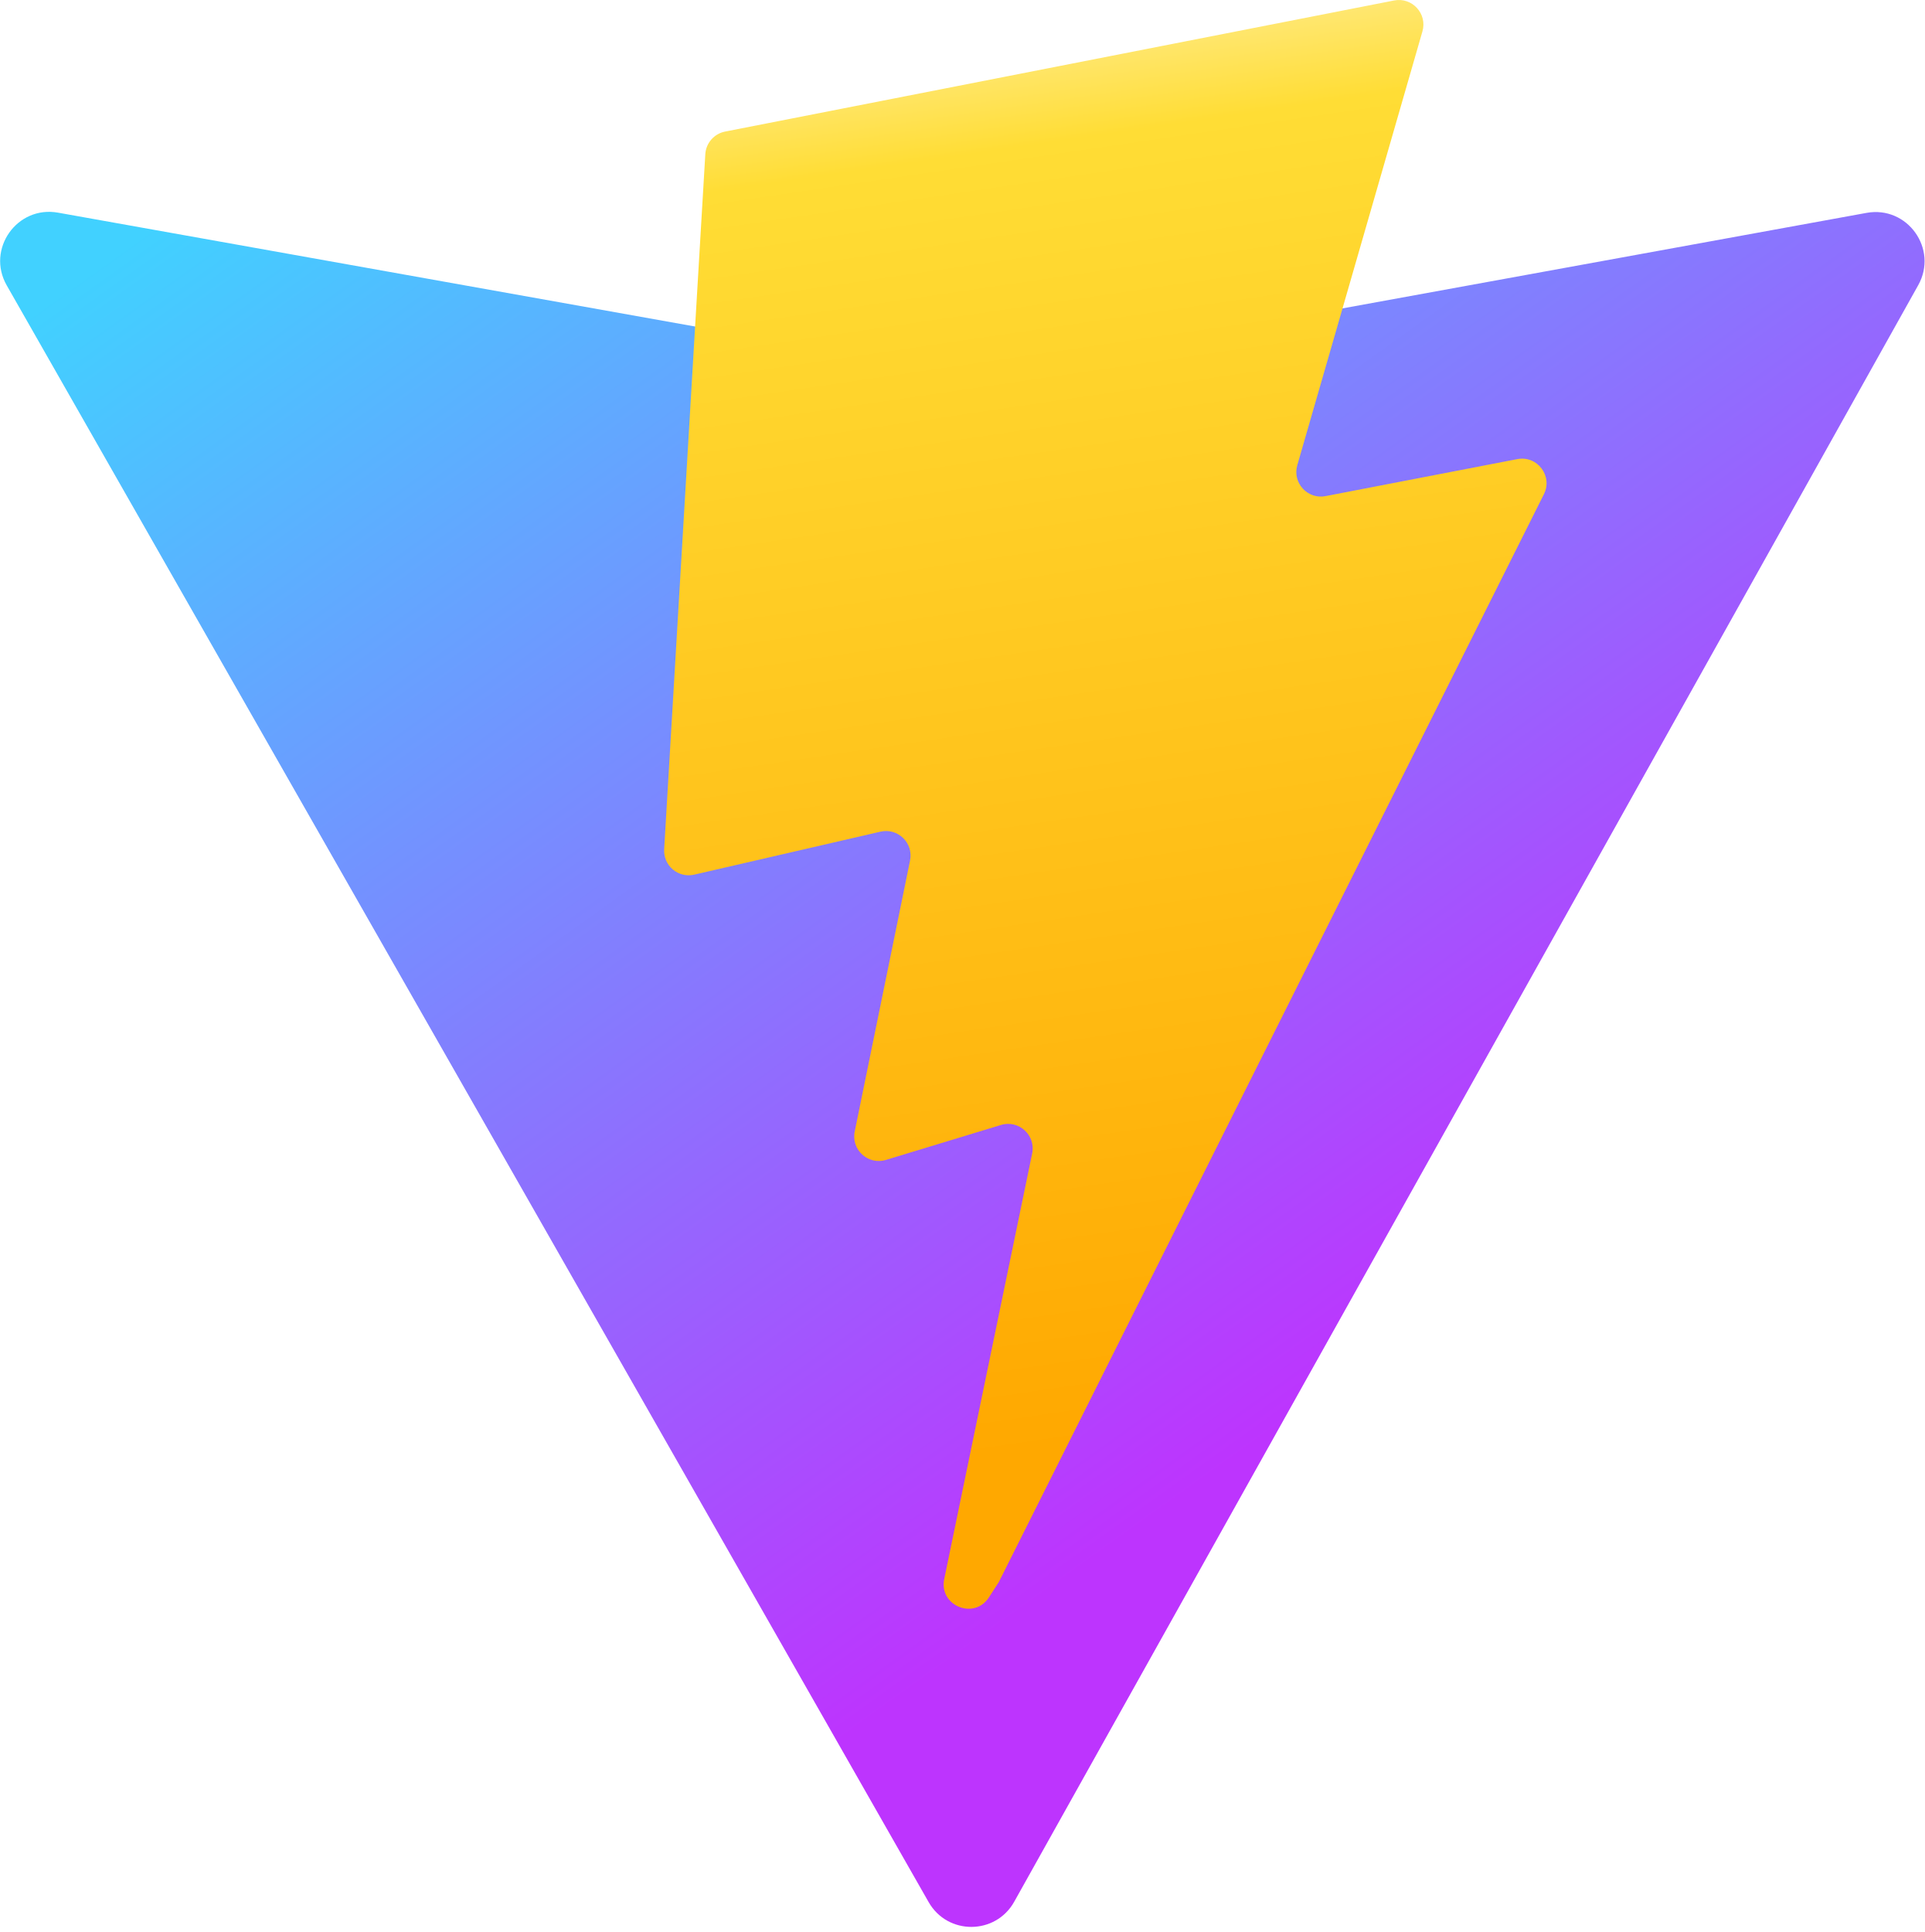
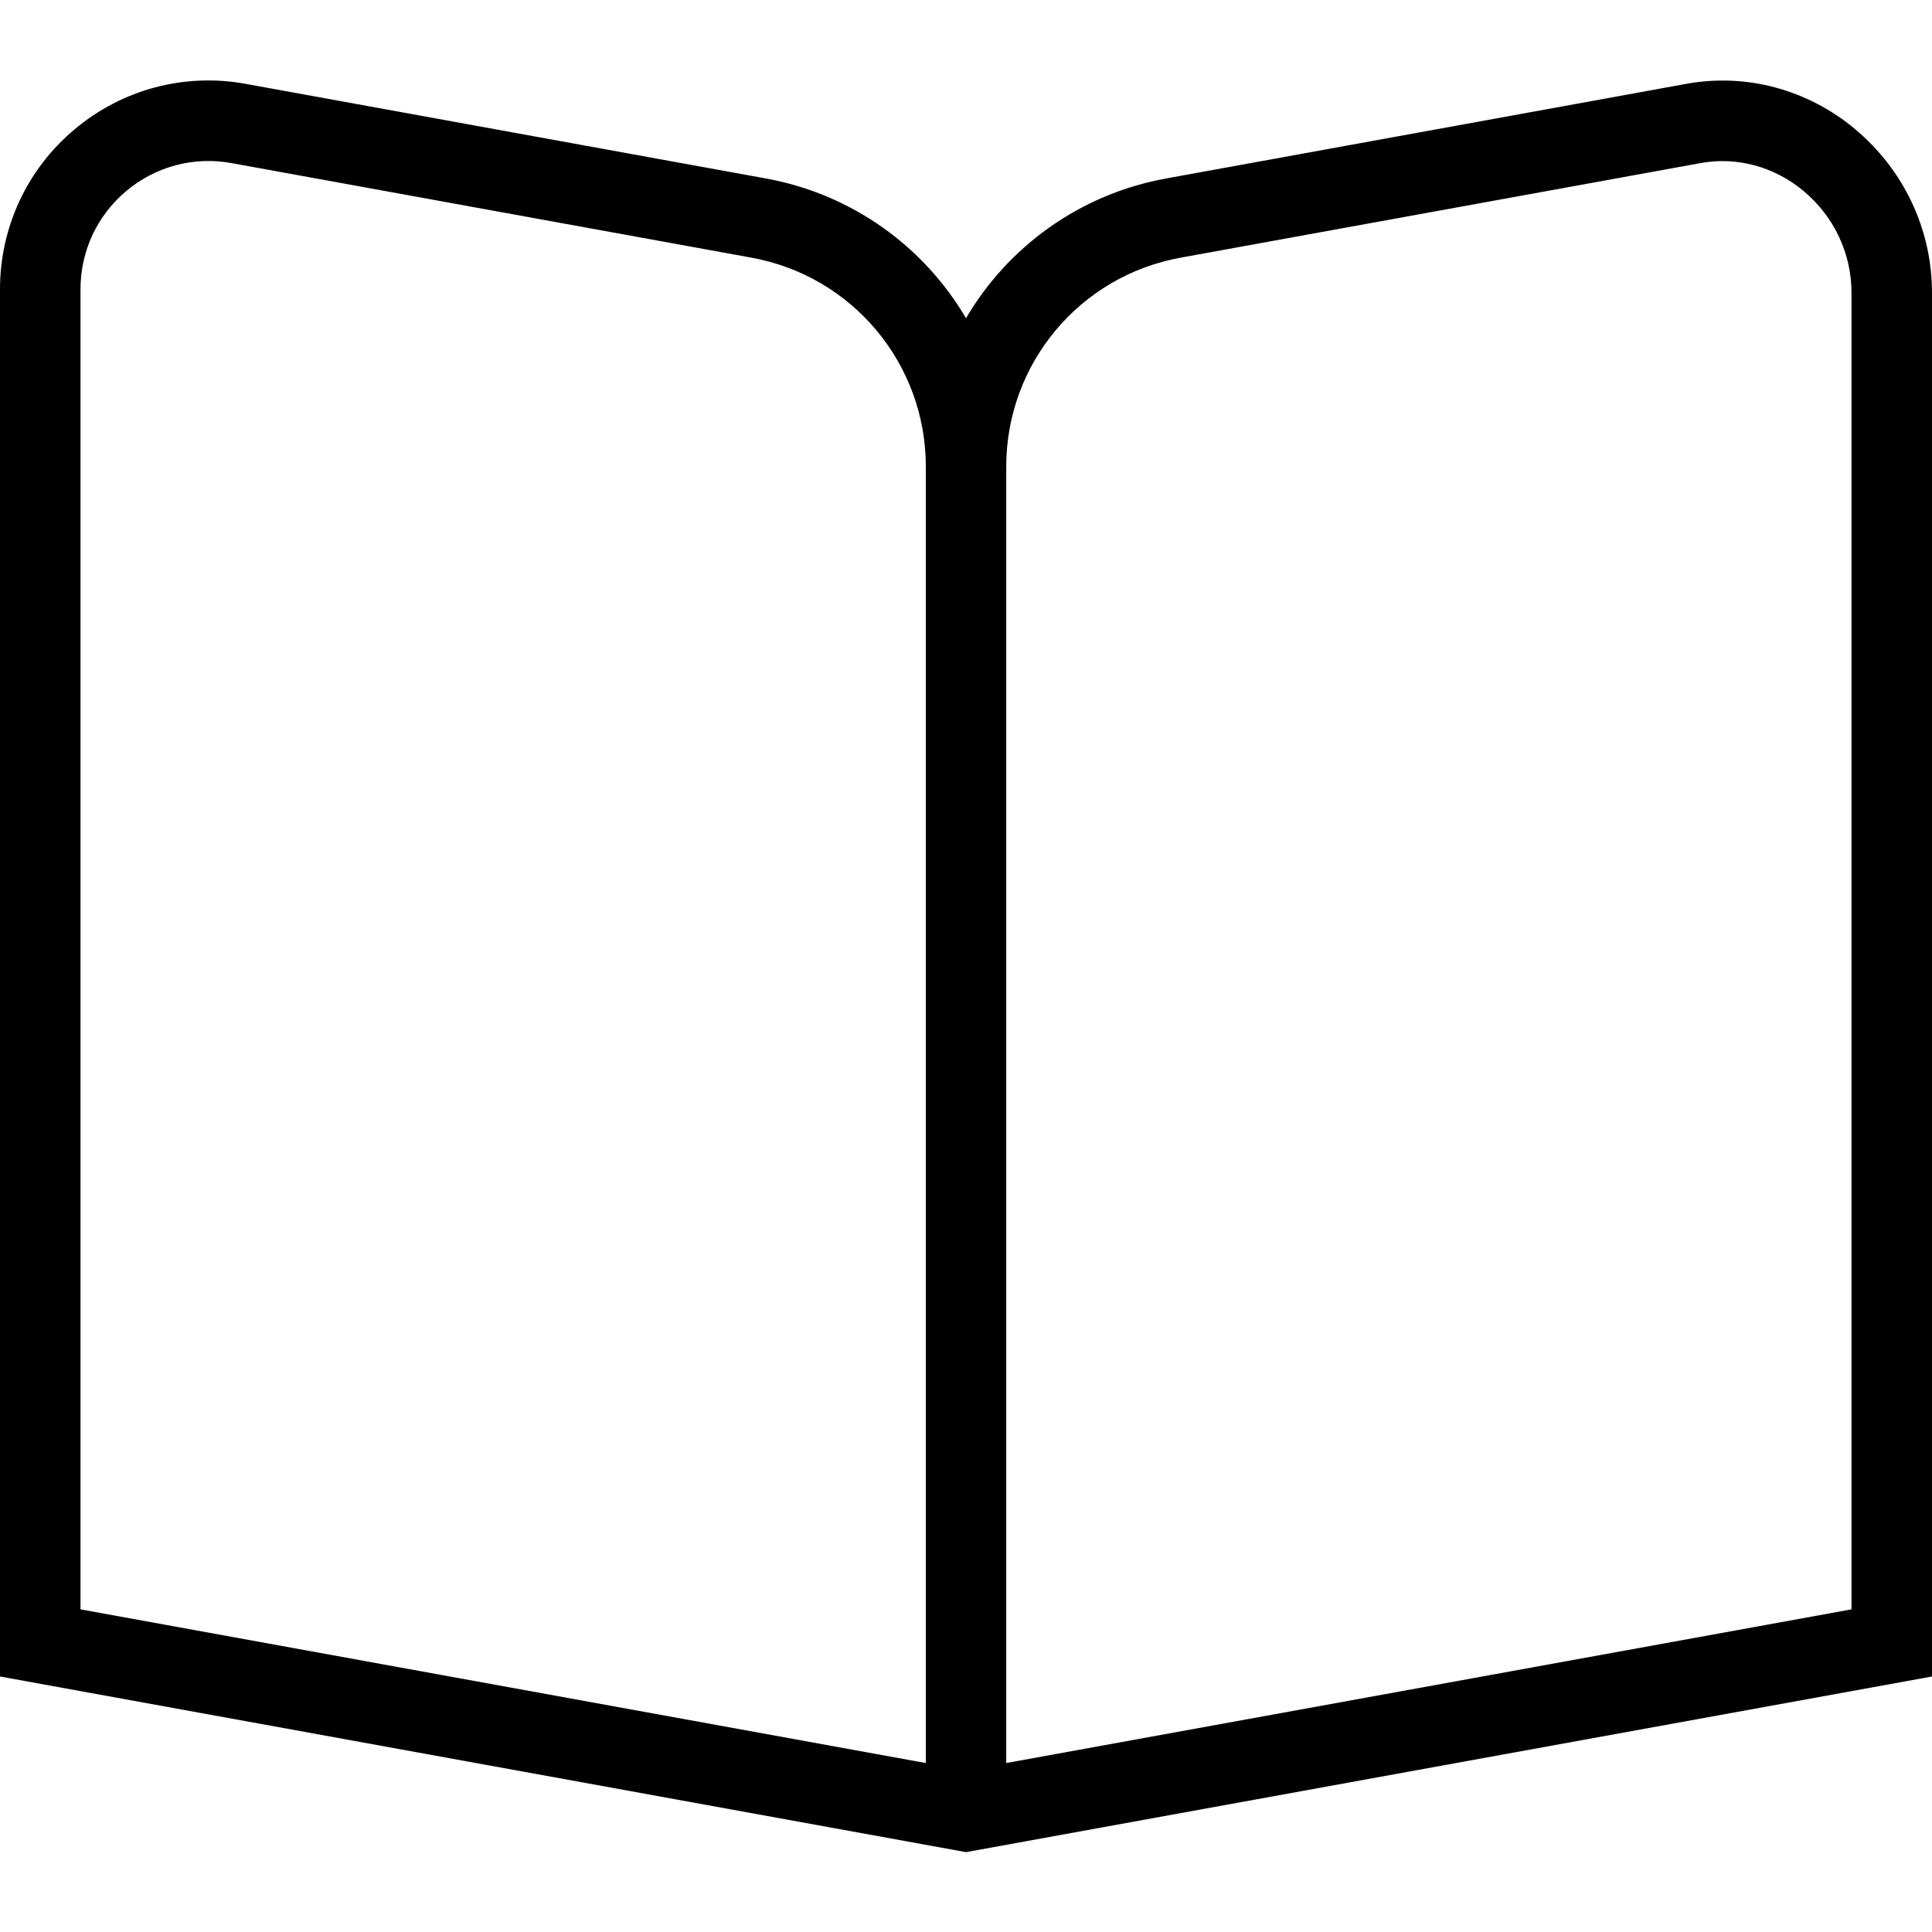
- <svg xmlns="http://www.w3.org/2000/svg" aria-hidden="true" role="img" class="iconify iconify--logos" width="31.88" height="32" preserveAspectRatio="xMidYMid meet" viewBox="0 0 256 257">
-   <defs>
-     <linearGradient id="IconifyId1813088fe1fbc01fb466" x1="-.828%" x2="57.636%" y1="7.652%" y2="78.411%">
-       <stop offset="0%" stop-color="#41D1FF" />
-       <stop offset="100%" stop-color="#BD34FE" />
-     </linearGradient>
-     <linearGradient id="IconifyId1813088fe1fbc01fb467" x1="43.376%" x2="50.316%" y1="2.242%" y2="89.03%">
-       <stop offset="0%" stop-color="#FFEA83" />
-       <stop offset="8.333%" stop-color="#FFDD35" />
-       <stop offset="100%" stop-color="#FFA800" />
-     </linearGradient>
-   </defs>
-   <path fill="url(#IconifyId1813088fe1fbc01fb466)" d="M255.153 37.938L134.897 252.976c-2.483 4.44-8.862 4.466-11.382.048L.875 37.958c-2.746-4.814 1.371-10.646 6.827-9.67l120.385 21.517a6.537 6.537 0 0 0 2.322-.004l117.867-21.483c5.438-.991 9.574 4.796 6.877 9.62Z" />
-   <path fill="url(#IconifyId1813088fe1fbc01fb467)" d="M185.432.063L96.44 17.501a3.268 3.268 0 0 0-2.634 3.014l-5.474 92.456a3.268 3.268 0 0 0 3.997 3.378l24.777-5.718c2.318-.535 4.413 1.507 3.936 3.838l-7.361 36.047c-.495 2.426 1.782 4.5 4.151 3.78l15.304-4.649c2.372-.72 4.652 1.36 4.15 3.788l-11.698 56.621c-.732 3.542 3.979 5.473 5.943 2.437l1.313-2.028l72.516-144.72c1.215-2.423-.88-5.186-3.54-4.672l-25.505 4.922c-2.396.462-4.435-1.77-3.759-4.114l16.646-57.705c.677-2.35-1.37-4.583-3.769-4.113Z" />
+ <svg xmlns="http://www.w3.org/2000/svg" id="Layer_1" data-name="Layer 1" viewBox="0 0 24 24">
+   <path d="m23.045,1.604c-.59-.493-1.354-.699-2.1-.562l-6.459,1.175c-1.074.195-1.965.849-2.486,1.736-.521-.888-1.413-1.541-2.486-1.736L3.054,1.042c-.758-.139-1.532.066-2.123.561-.592.493-.931,1.219-.931,1.989v17.234l12,2.182,12-2.182V3.637c0-.785-.348-1.525-.955-2.032Zm-11.545,20.297l-10.5-1.909V3.592c0-.474.208-.919.572-1.222.364-.304.838-.429,1.304-.344l6.46,1.175c1.254.228,2.165,1.318,2.165,2.594v16.106Zm11.5-1.909l-10.5,1.909V5.795c0-1.275.91-2.366,2.165-2.594l6.46-1.175c.448-.083.918.044,1.279.346.379.316.596.777.596,1.265v16.355Z" />
</svg>
